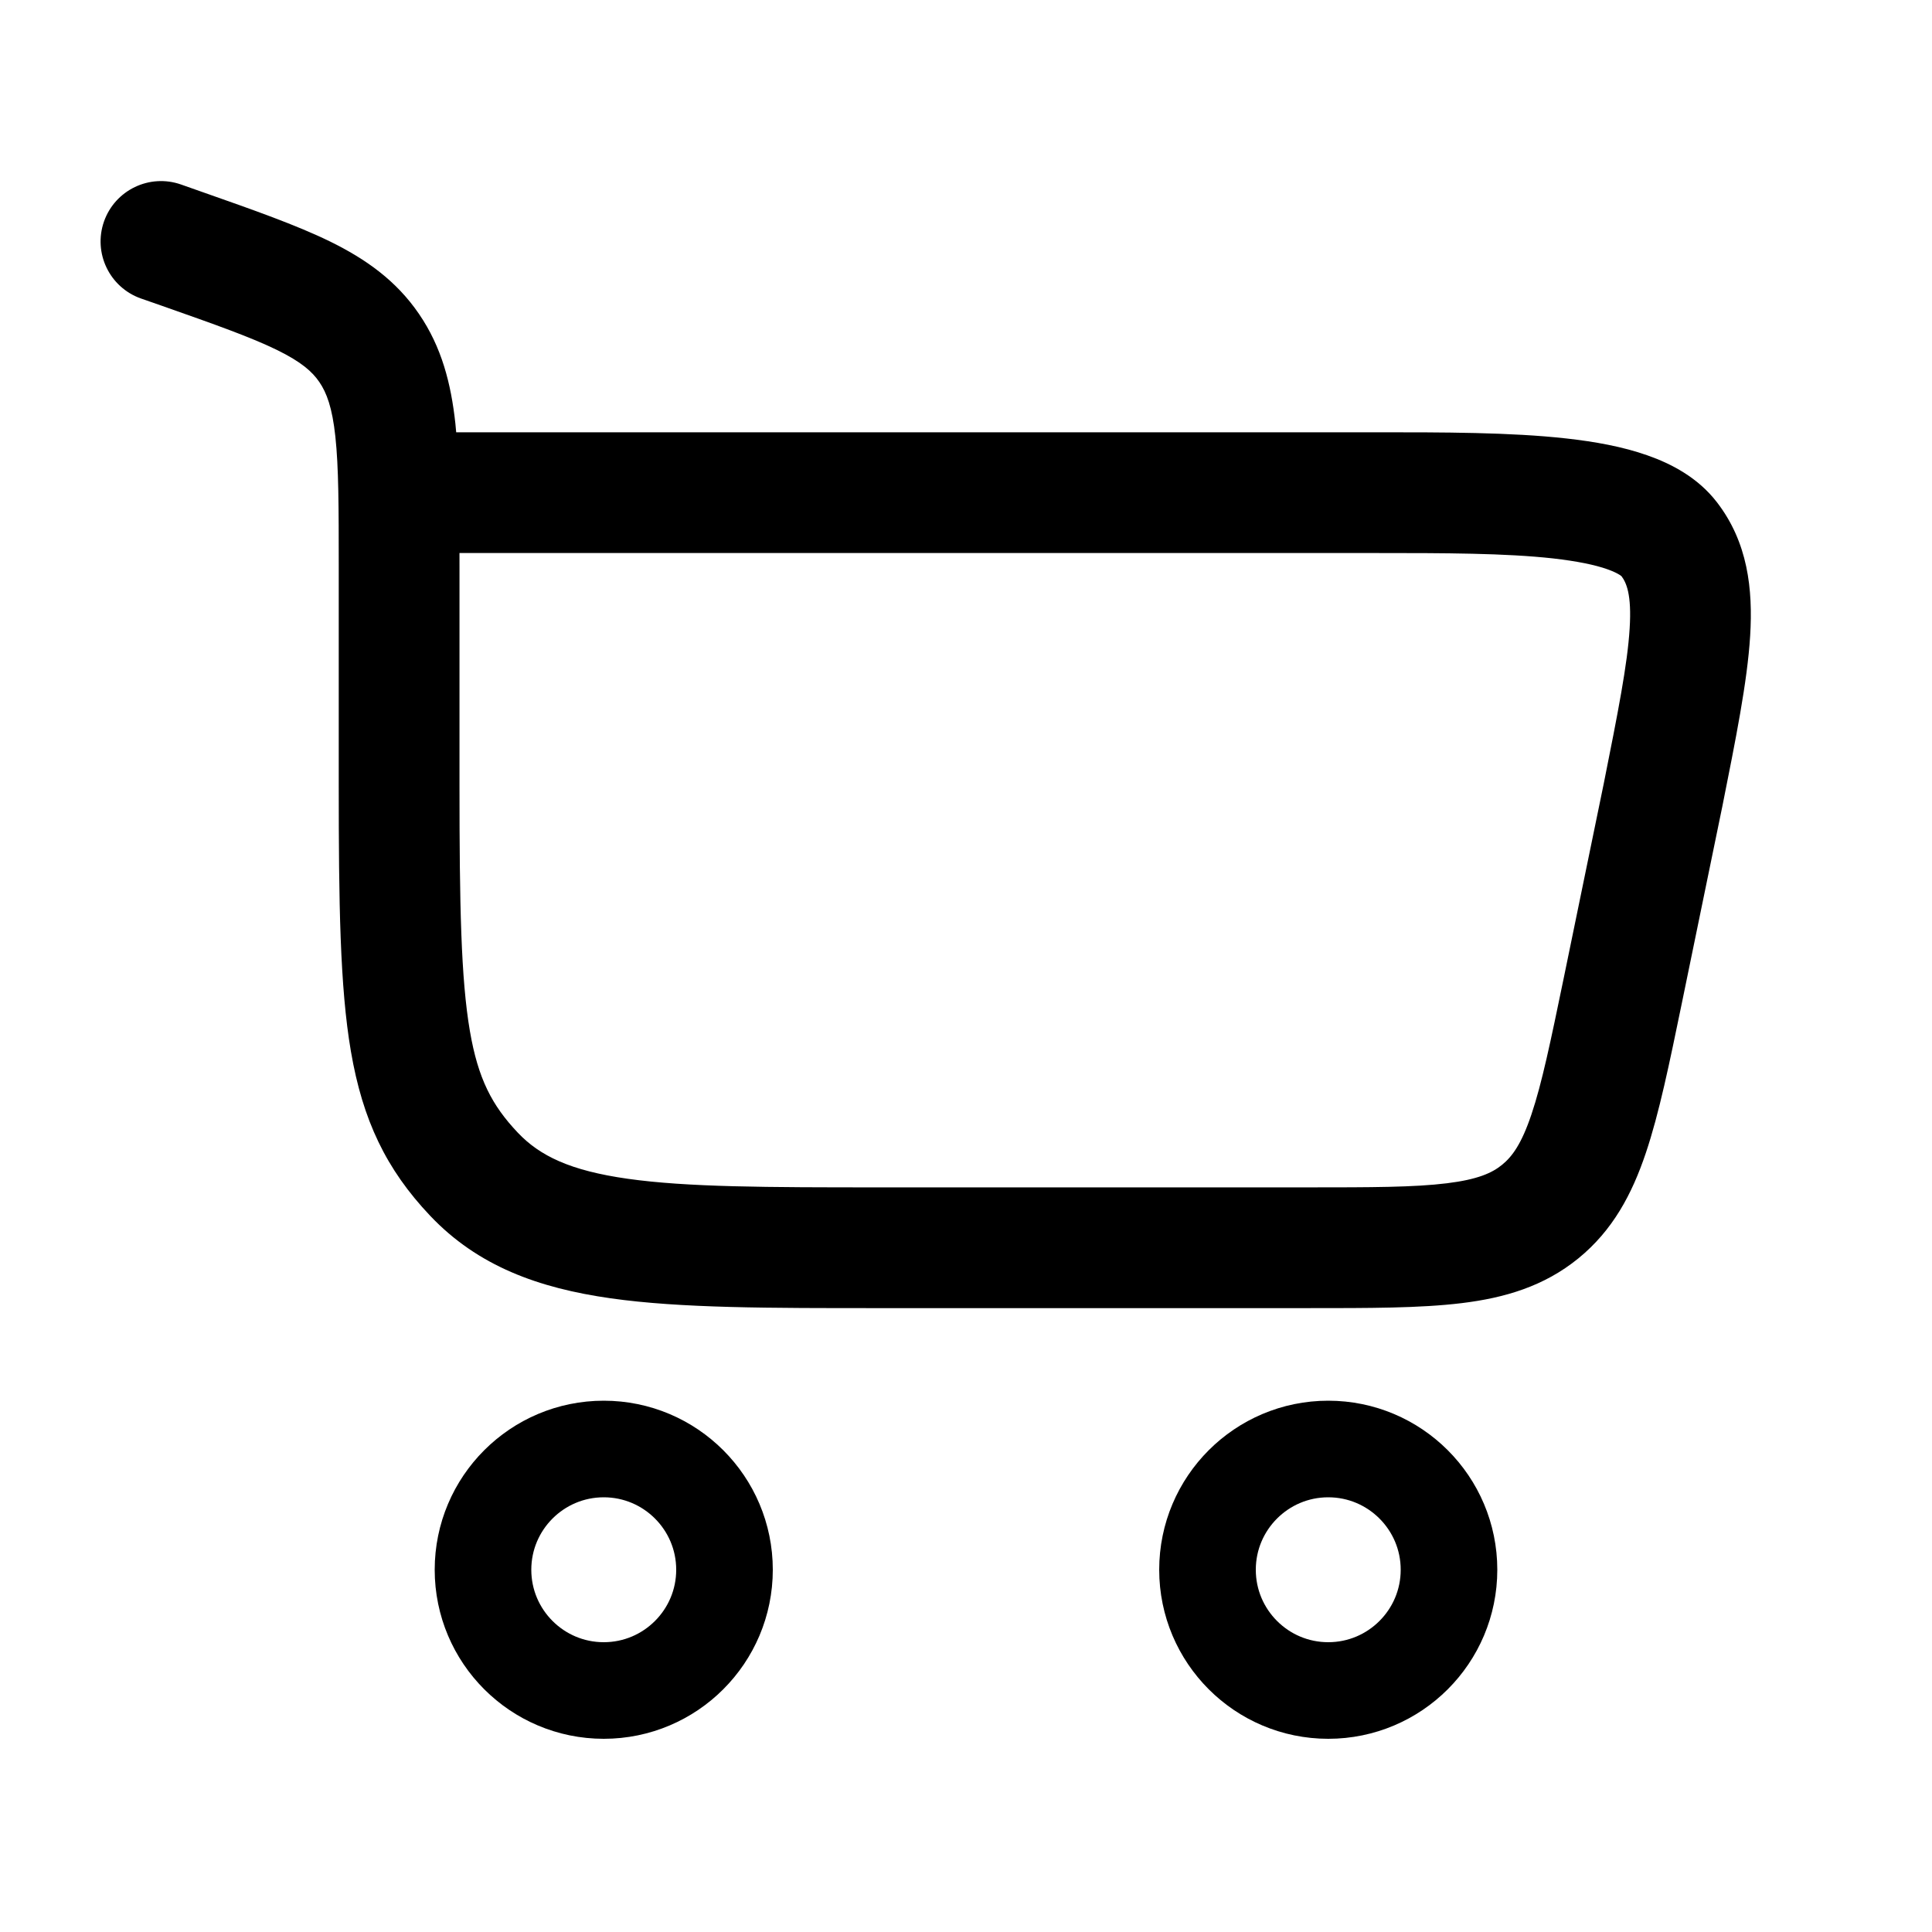
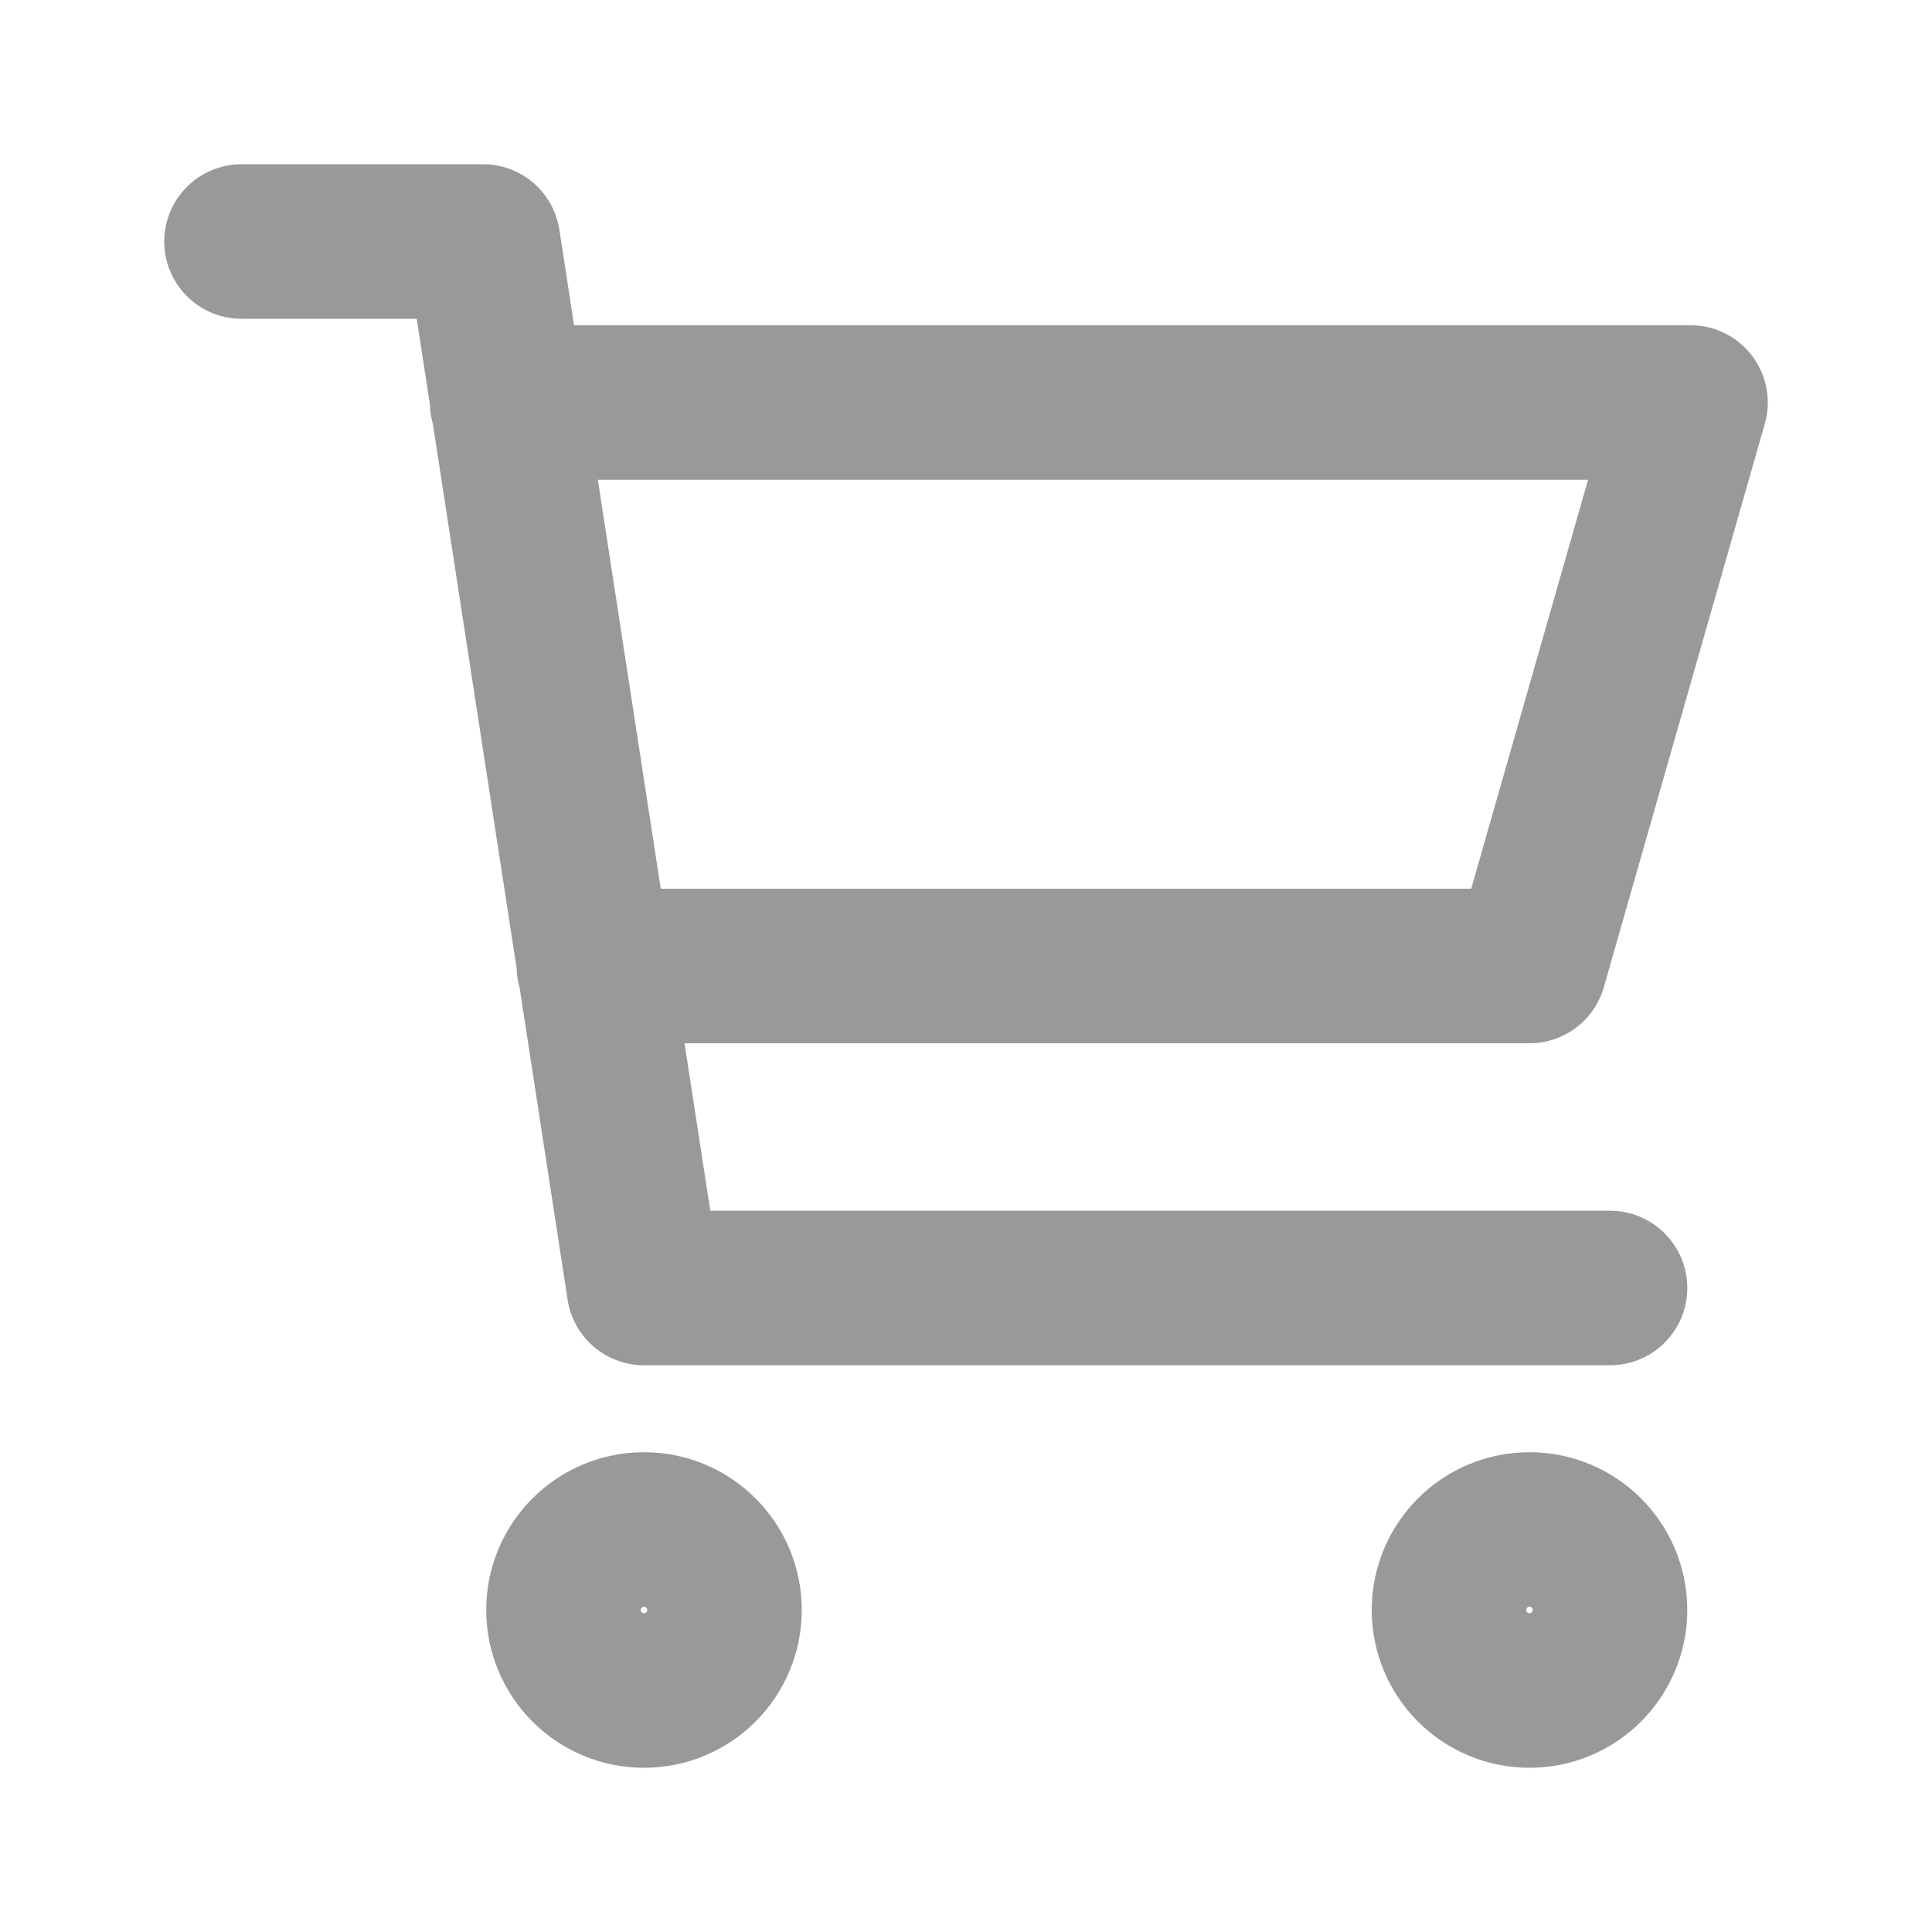
- <svg xmlns="http://www.w3.org/2000/svg" width="256px" height="256px" viewBox="0 0 24.00 24.00" fill="none">
+ <svg xmlns="http://www.w3.org/2000/svg" width="256px" height="256px" viewBox="0 0 24 24" fill="none">
  <g id="SVGRepo_bgCarrier" stroke-width="0" />
  <g id="SVGRepo_tracerCarrier" stroke-linecap="round" stroke-linejoin="round" />
  <g id="SVGRepo_iconCarrier">
-     <path d="M7.5 18C8.328 18 9 18.672 9 19.5C9 20.328 8.328 21 7.5 21C6.672 21 6 20.328 6 19.5C6 18.672 6.672 18 7.5 18Z" stroke="#000" stroke-width="1.2" />
-     <path d="M16.5 18C17.328 18 18 18.672 18 19.5C18 20.328 17.328 21 16.5 21C15.672 21 15 20.328 15 19.5C15 18.672 15.672 18 16.5 18Z" stroke="#000" stroke-width="1.2" />
-     <path d="M2.261 3.092L2.51 2.384H2.51L2.261 3.092ZM2.249 2.292C1.858 2.155 1.43 2.36 1.292 2.751C1.155 3.142 1.36 3.57 1.751 3.708L2.249 2.292ZM4.586 4.323L5.205 3.9V3.9L4.586 4.323ZM5.888 14.586L5.343 15.102H5.343L5.888 14.586ZM20.658 9.883L21.392 10.034L21.393 10.03L20.658 9.883ZM20.158 12.307L20.893 12.459L20.158 12.307ZM20.735 6.697L20.14 7.154L20.735 6.697ZM19.134 15.05L18.66 14.469L19.134 15.05ZM5.708 9.76V7.038H4.208V9.76H5.708ZM2.51 2.384L2.249 2.292L1.751 3.708L2.012 3.799L2.51 2.384ZM10.938 16.25H16.24V14.75H10.938V16.25ZM5.708 7.038C5.708 6.331 5.709 5.741 5.657 5.262C5.603 4.765 5.487 4.312 5.205 3.9L3.967 4.746C4.057 4.878 4.127 5.06 4.166 5.423C4.207 5.803 4.208 6.298 4.208 7.038H5.708ZM2.012 3.799C2.68 4.034 3.119 4.19 3.442 4.348C3.745 4.497 3.879 4.617 3.967 4.746L5.205 3.9C4.921 3.484 4.543 3.218 4.102 3.001C3.681 2.795 3.144 2.607 2.51 2.384L2.012 3.799ZM4.208 9.76C4.208 11.213 4.222 12.26 4.359 13.06C4.505 13.914 4.797 14.526 5.343 15.102L6.432 14.07C6.112 13.732 5.939 13.402 5.837 12.807C5.726 12.158 5.708 11.249 5.708 9.76H4.208ZM10.938 14.75C9.521 14.75 8.538 14.748 7.797 14.643C7.082 14.542 6.705 14.358 6.432 14.07L5.343 15.102C5.937 15.729 6.69 16.001 7.586 16.128C8.457 16.252 9.565 16.25 10.938 16.25V14.75ZM4.958 6.87H17.089V5.37H4.958V6.87ZM19.923 9.731L19.424 12.156L20.893 12.459L21.392 10.034L19.923 9.731ZM17.089 6.87C17.945 6.87 18.699 6.871 19.294 6.937C19.589 6.971 19.811 7.016 19.966 7.071C20.127 7.128 20.153 7.171 20.14 7.154L21.329 6.24C21.094 5.934 20.764 5.761 20.463 5.656C20.157 5.548 19.81 5.486 19.46 5.447C18.765 5.369 17.917 5.37 17.089 5.37V6.87ZM21.393 10.03C21.562 9.182 21.706 8.47 21.741 7.9C21.777 7.314 21.711 6.736 21.329 6.24L20.14 7.154C20.202 7.235 20.271 7.38 20.244 7.808C20.217 8.252 20.1 8.845 19.922 9.736L21.393 10.03ZM16.24 16.25C17.002 16.25 17.641 16.251 18.157 16.188C18.692 16.123 19.181 15.979 19.607 15.632L18.66 14.469C18.535 14.571 18.357 14.652 17.974 14.699C17.571 14.749 17.04 14.75 16.24 14.75V16.25ZM19.424 12.156C19.262 12.939 19.154 13.459 19.024 13.844C18.901 14.21 18.785 14.367 18.66 14.469L19.607 15.632C20.034 15.284 20.273 14.835 20.445 14.323C20.611 13.831 20.739 13.205 20.893 12.459L19.424 12.156Z" fill="#000" />
+     <path d="M6.3 5H21L19 12H7.377M20 16H8L6 3H3M9 20C9 20.552 8.552 21 8 21C7.448 21 7 20.552 7 20C7 19.448 7.448 19 8 19C8.552 19 9 19.448 9 20ZM20 20C20 20.552 19.552 21 19 21C18.448 21 18 20.552 18 20C18 19.448 18.448 19 19 19C19.552 19 20 19.448 20 20Z" stroke="#999" stroke-width="1.92" stroke-linecap="round" stroke-linejoin="round" />
  </g>
</svg>
